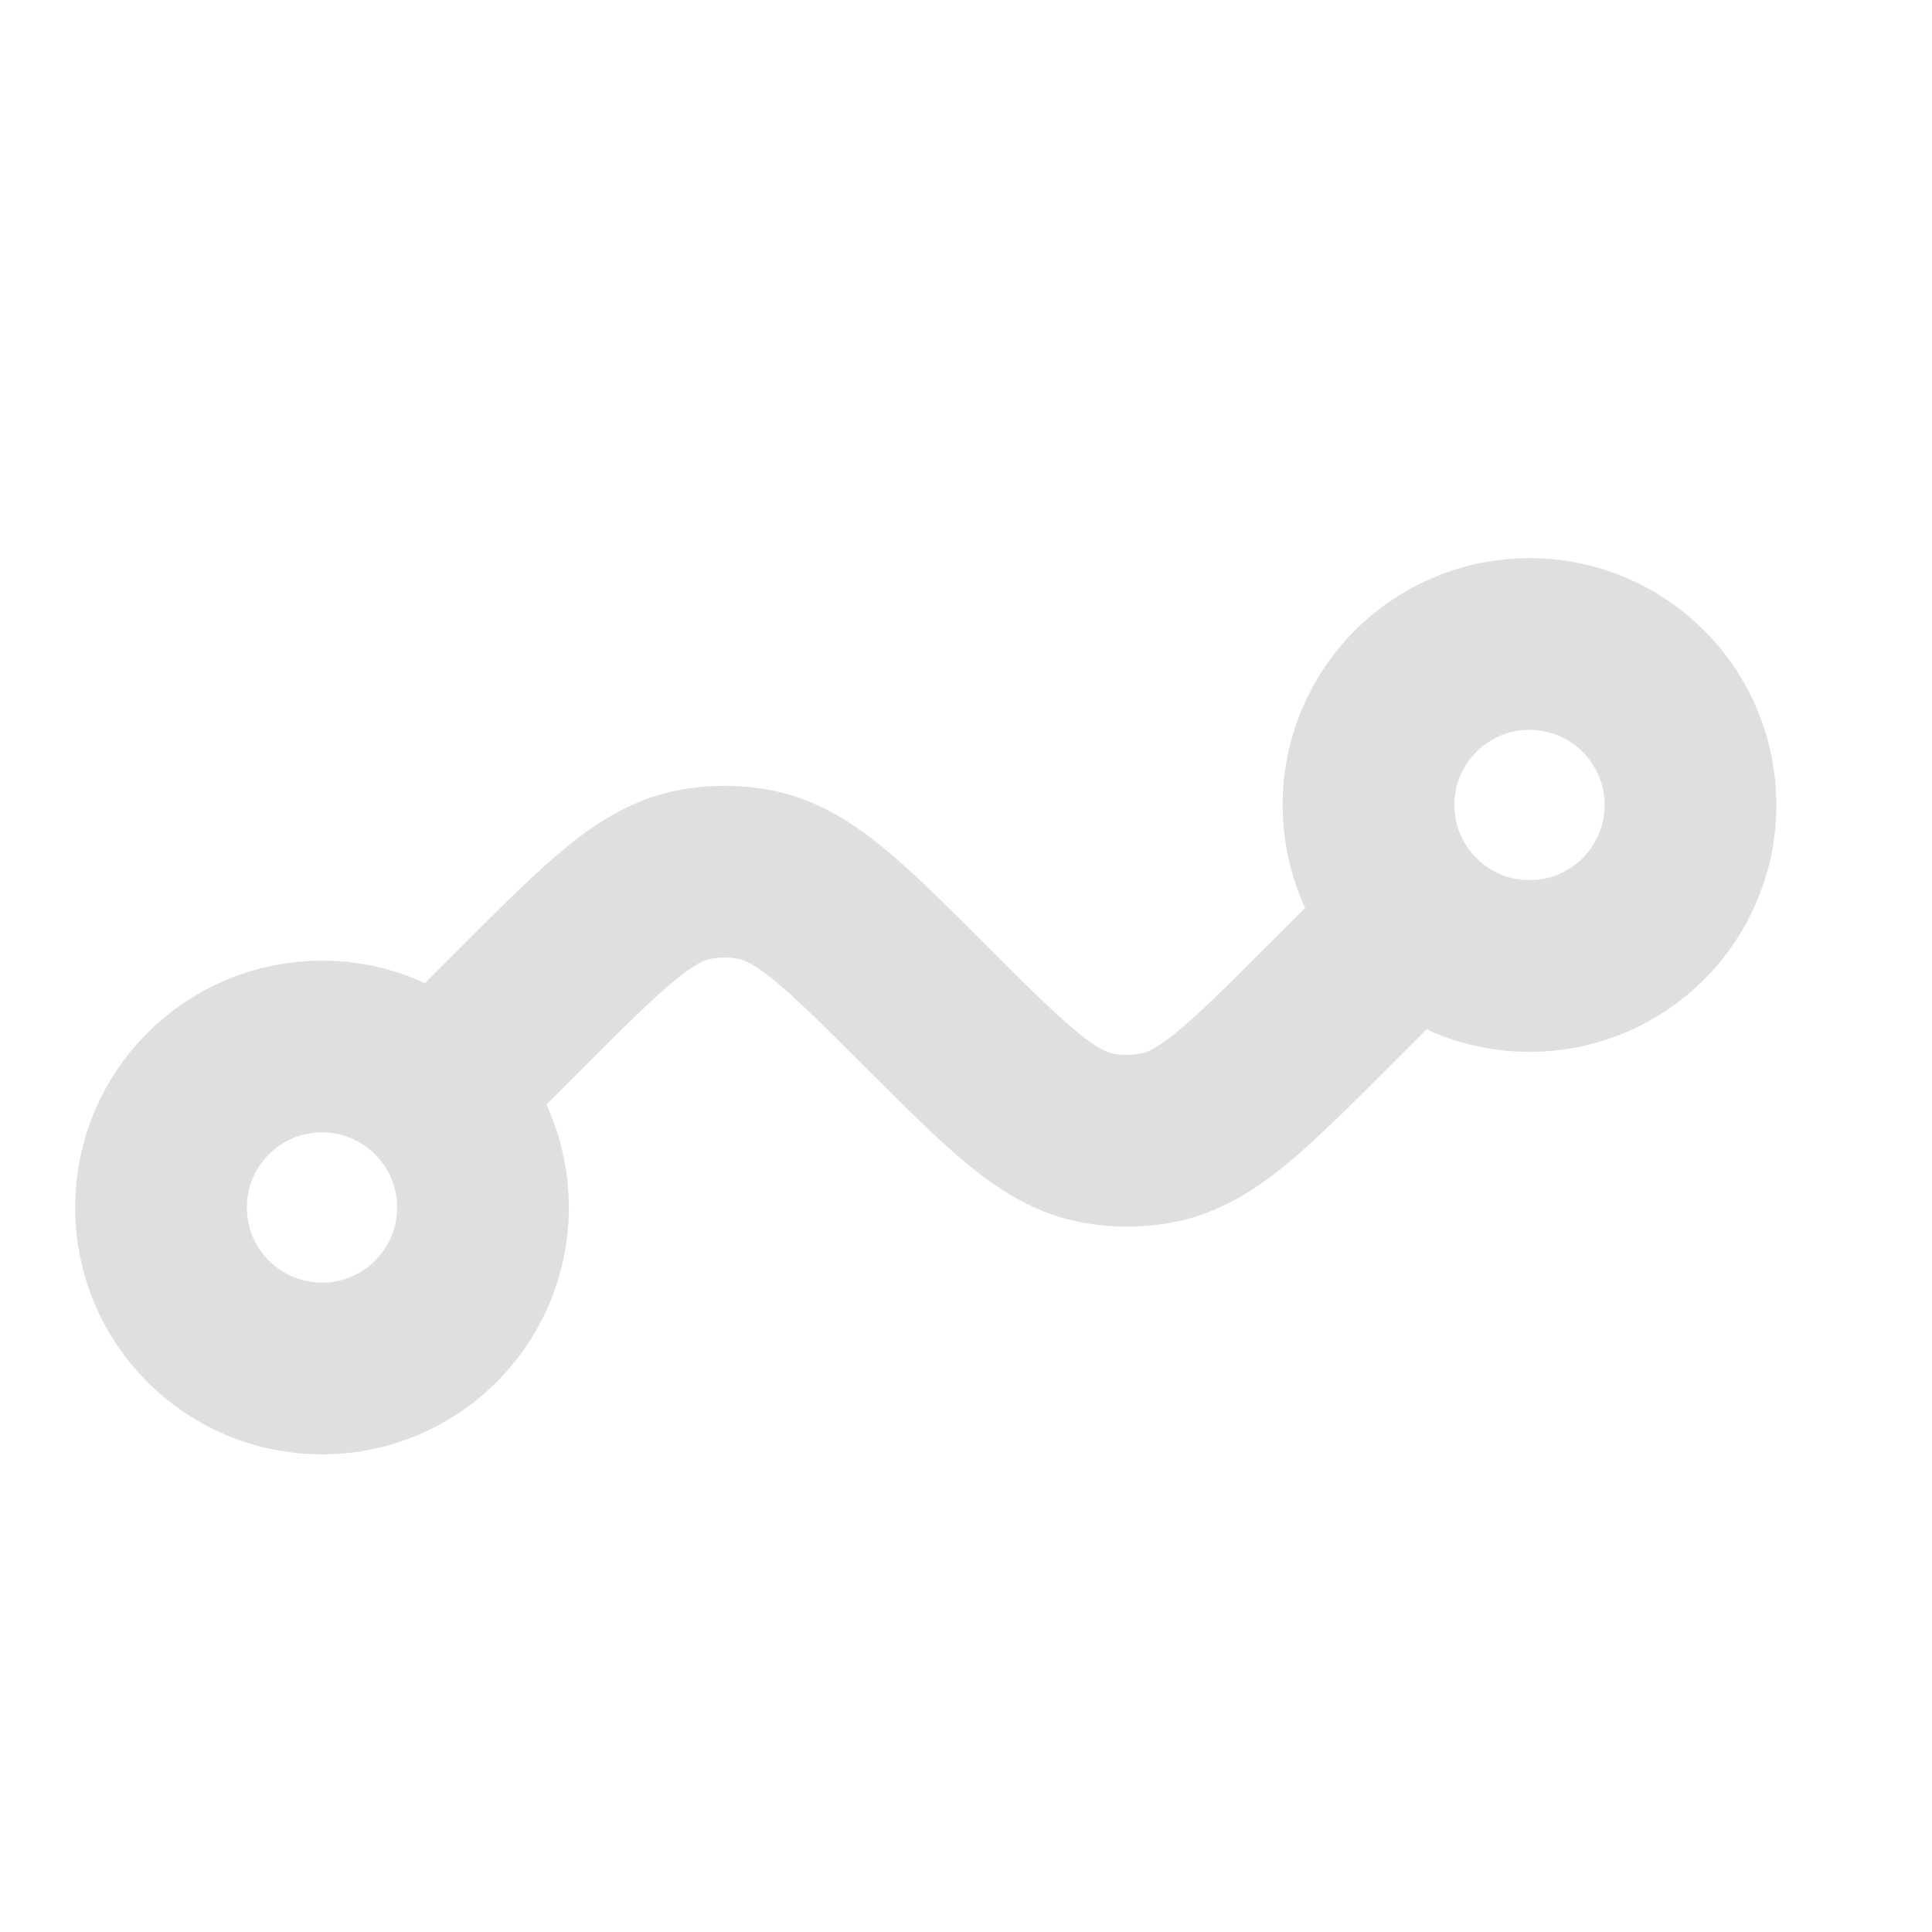
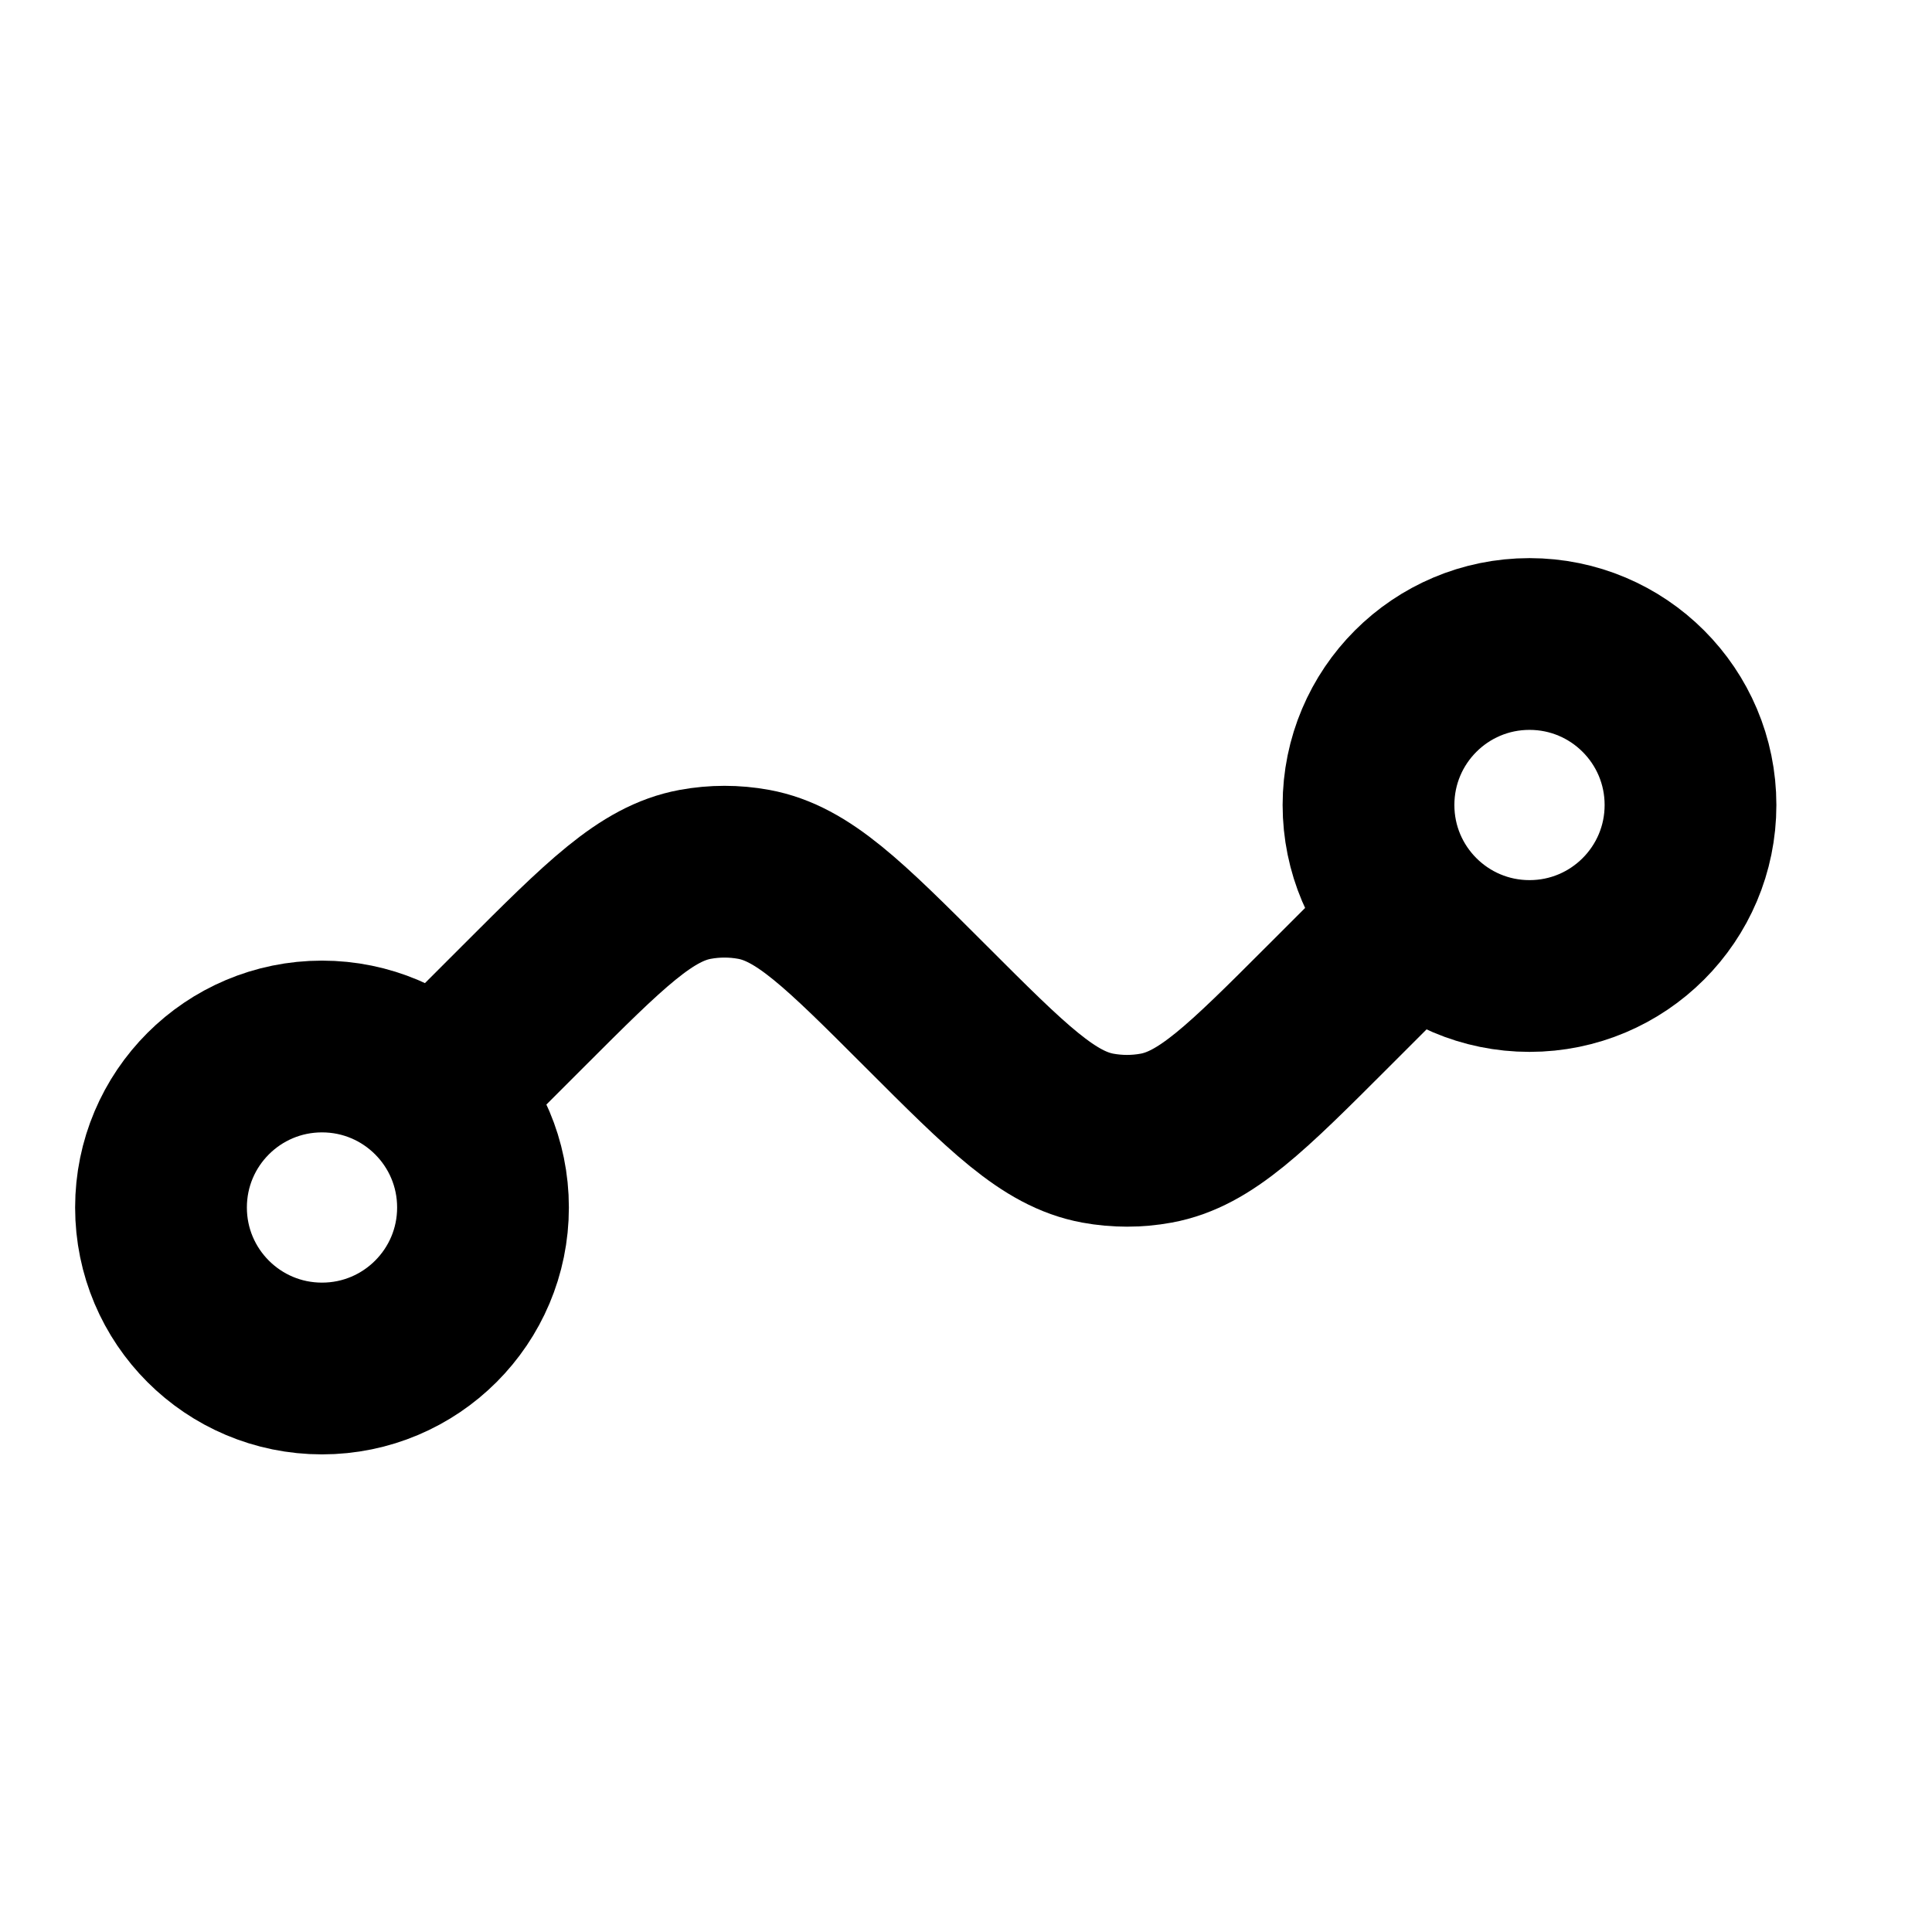
<svg xmlns="http://www.w3.org/2000/svg" width="30" height="30" viewBox="0 0 30 30" fill="none">
-   <path d="M5 21.25C6.381 21.25 7.5 20.131 7.5 18.75C7.5 17.369 6.381 16.25 5 16.25C3.619 16.25 2.5 17.369 2.5 18.75C2.5 20.131 3.619 21.25 5 21.25Z" stroke="#DFDFDF" stroke-width="2.667" />
-   <path d="M23.75 10C22.369 10 21.25 11.119 21.25 12.5C21.25 13.881 22.369 15 23.75 15C25.131 15 26.25 13.881 26.25 12.5C26.25 11.119 25.131 10 23.75 10Z" stroke="#DFDFDF" stroke-width="2.667" />
-   <path d="M22.5 13.75L20.625 15.625C19.354 16.896 18.718 17.532 17.953 17.673C17.654 17.728 17.346 17.728 17.047 17.673C16.282 17.532 15.646 16.896 14.375 15.625C13.104 14.354 12.468 13.718 11.704 13.577C11.404 13.522 11.096 13.522 10.796 13.577C10.032 13.718 9.396 14.354 8.125 15.625L6.25 17.5" stroke="#DFDFDF" stroke-width="2.667" />
+   <path d="M5 21.25C6.381 21.25 7.5 20.131 7.5 18.75C7.5 17.369 6.381 16.25 5 16.25C3.619 16.25 2.5 17.369 2.5 18.75C2.5 20.131 3.619 21.25 5 21.25Z" stroke="currentColor" stroke-width="2.667" />
+   <path d="M23.75 10C22.369 10 21.25 11.119 21.25 12.5C21.25 13.881 22.369 15 23.75 15C25.131 15 26.25 13.881 26.25 12.5C26.25 11.119 25.131 10 23.75 10Z" stroke="currentColor" stroke-width="2.667" />
+   <path d="M22.5 13.75L20.625 15.625C19.354 16.896 18.718 17.532 17.953 17.673C17.654 17.728 17.346 17.728 17.047 17.673C16.282 17.532 15.646 16.896 14.375 15.625C13.104 14.354 12.468 13.718 11.704 13.577C11.404 13.522 11.096 13.522 10.796 13.577C10.032 13.718 9.396 14.354 8.125 15.625L6.25 17.5" stroke="currentColor" stroke-width="2.667" />
</svg>
